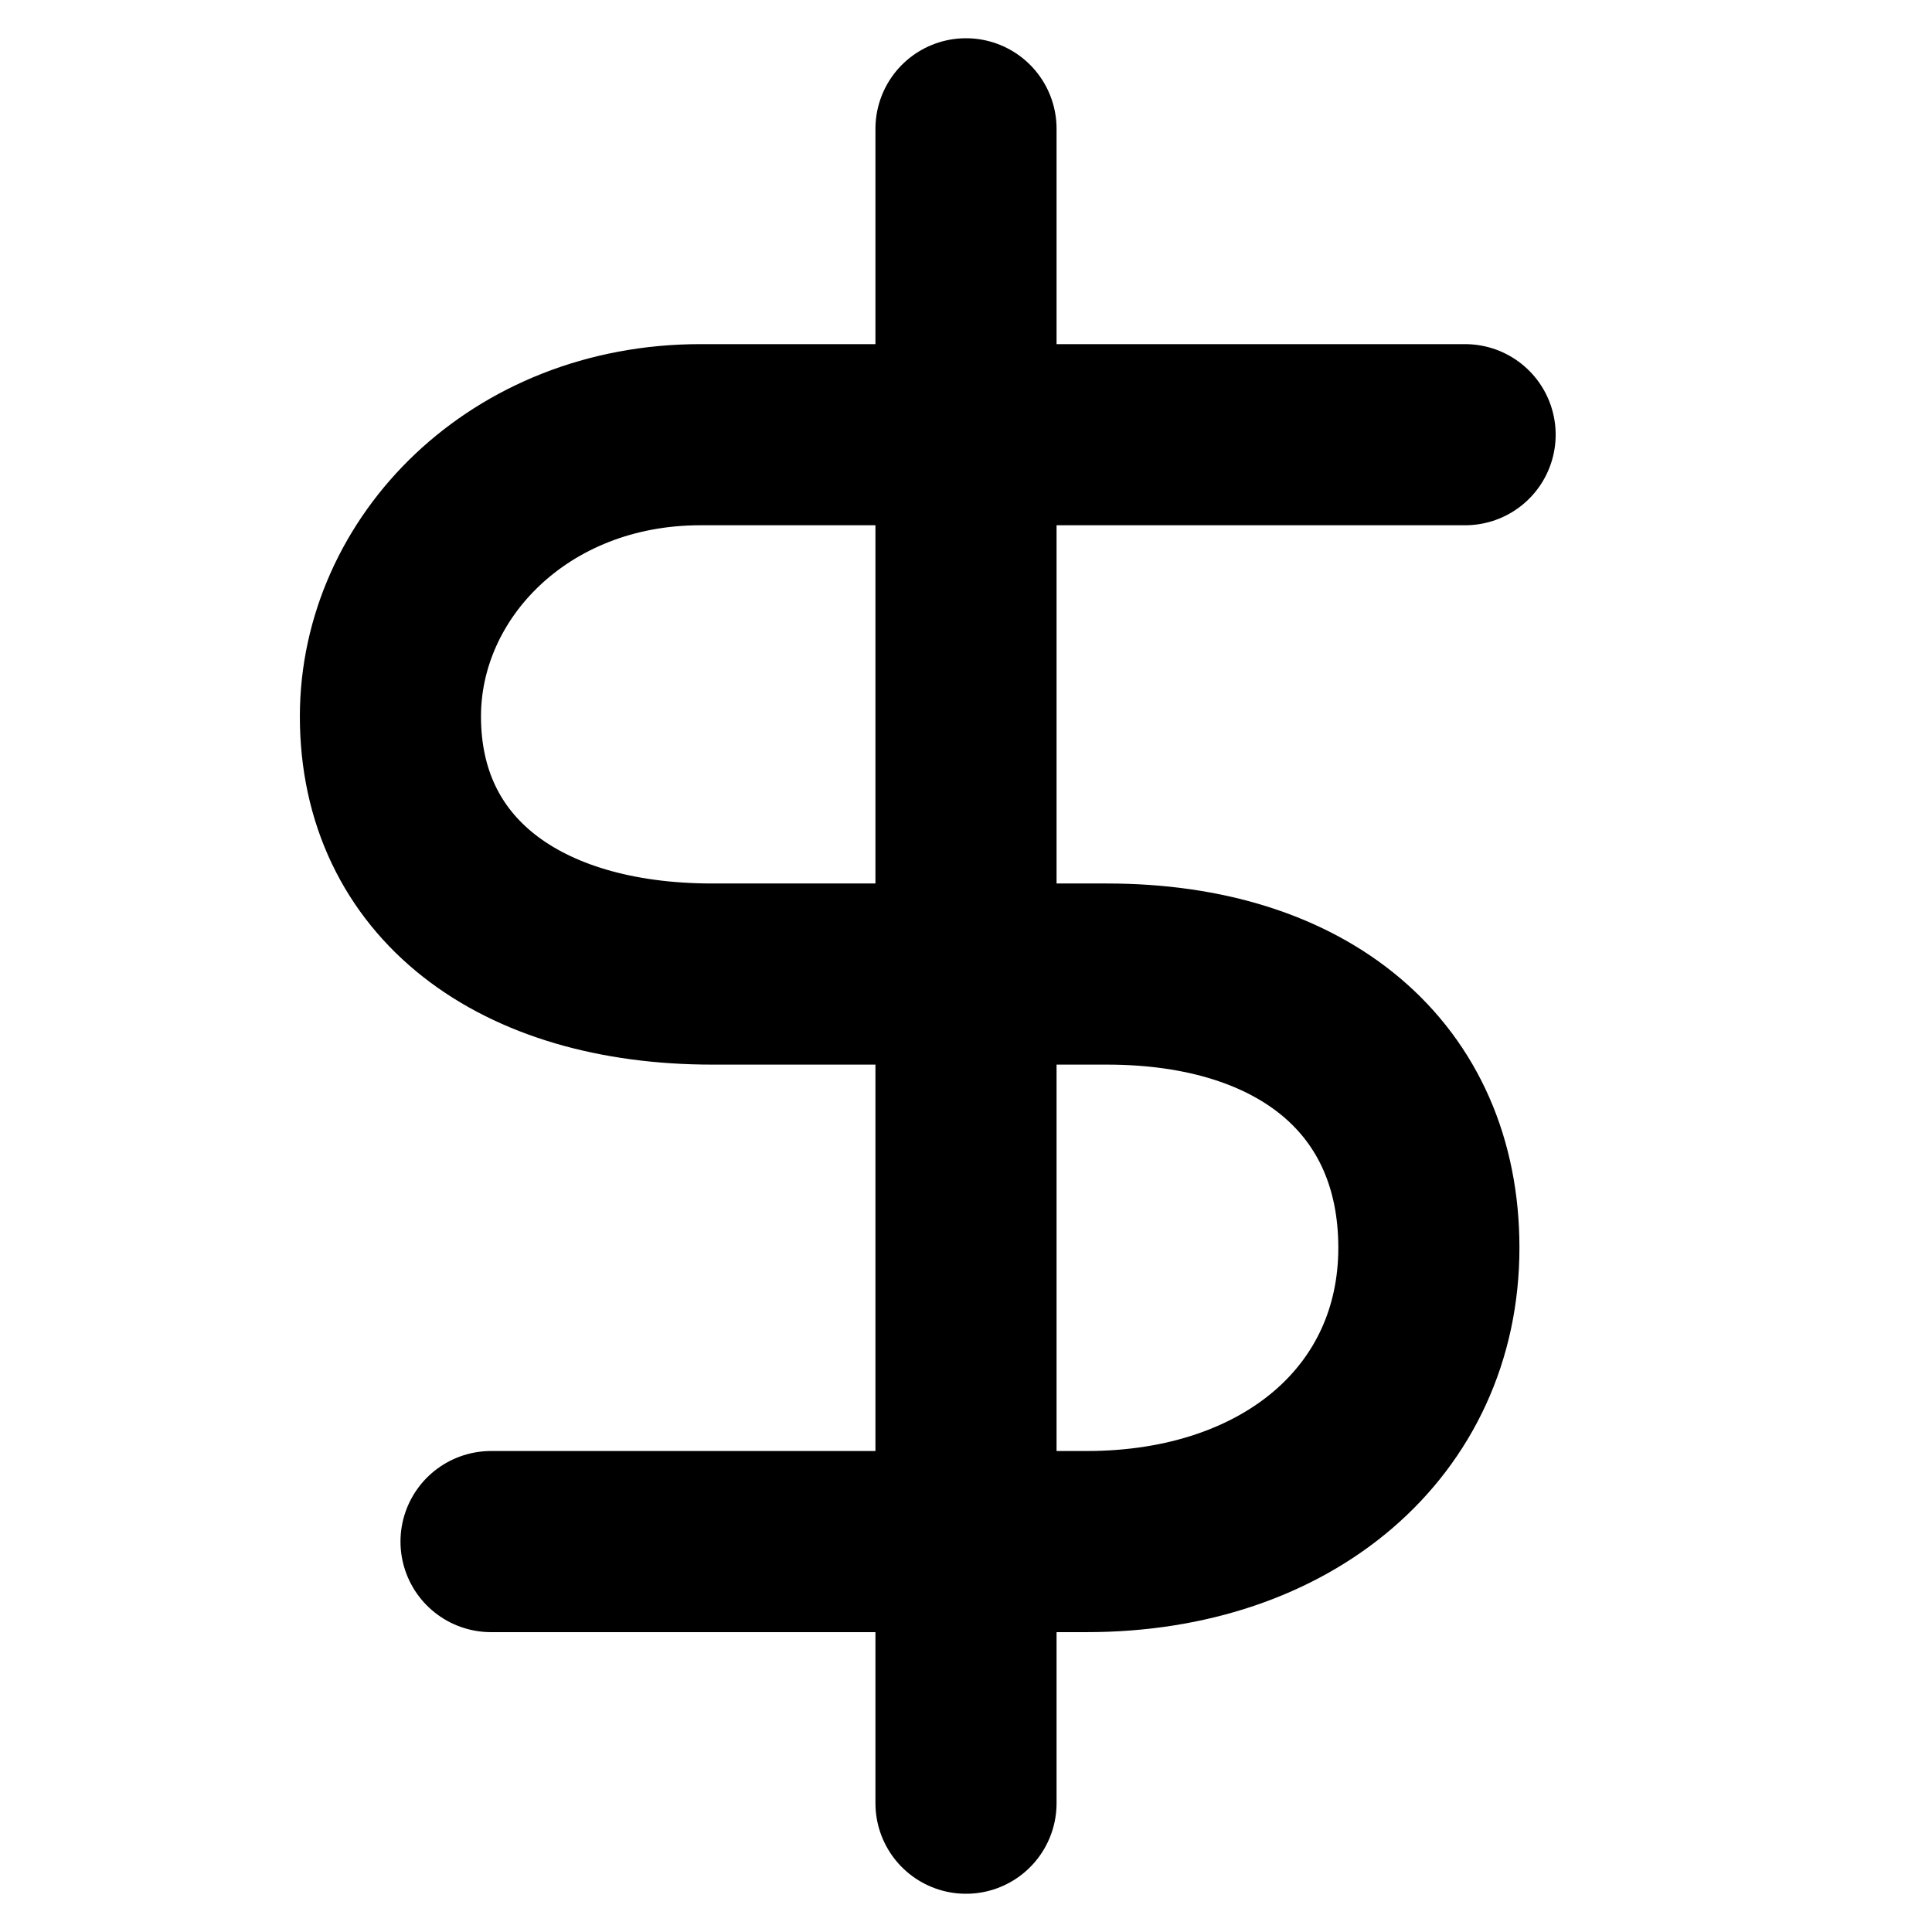
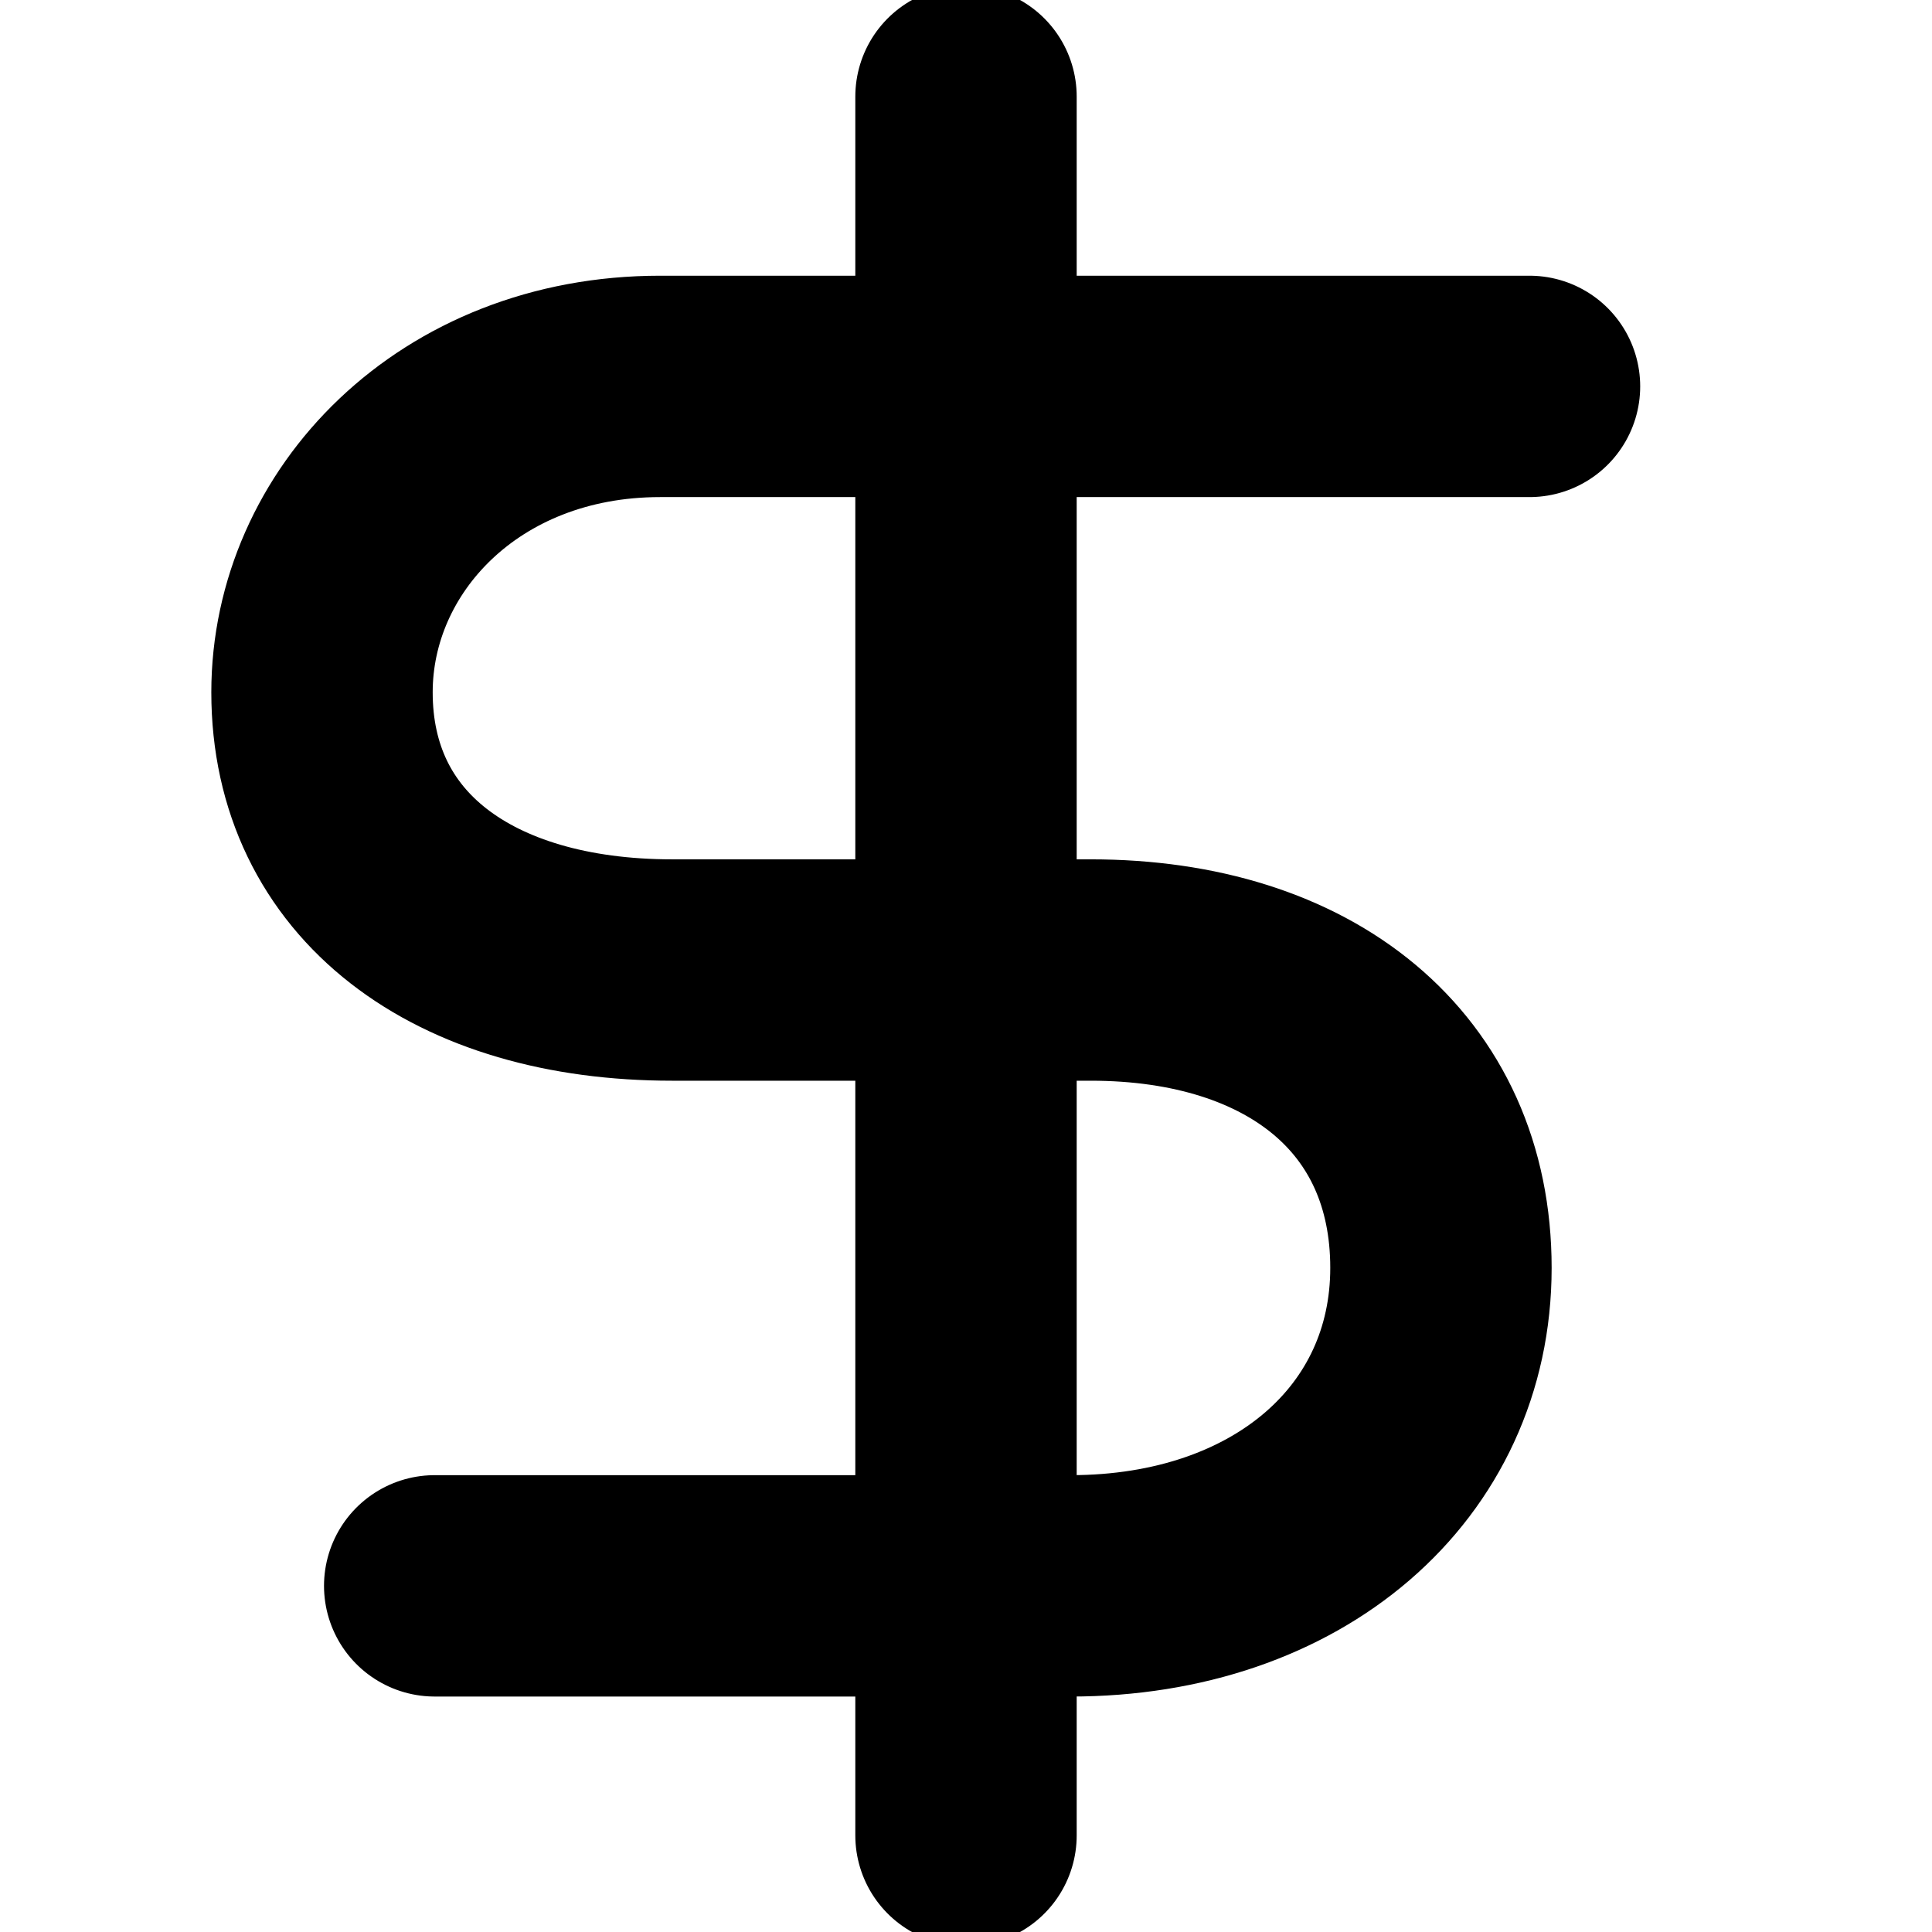
- <svg xmlns="http://www.w3.org/2000/svg" viewBox="0 0 24 24" fill="none" stroke="currentColor" stroke-width="2.25" stroke-linecap="round" stroke-linejoin="round" aria-hidden="true">
-   <path d="M12 1.6v20.8" />
-   <path d="M18.2 5.4H8.7c-2.25 0-3.85 1.65-3.85 3.5 0 2 1.6 3.2 4 3.2h4.9c2.45 0 4 1.3 4 3.4 0 2.15-1.75 3.65-4.25 3.65H6.1" />
+ <svg xmlns="http://www.w3.org/2000/svg" viewBox="0 0 24 24" fill="none" stroke="currentColor" stroke-width="2.75" stroke-linecap="round" stroke-linejoin="round" aria-hidden="true">
+   <path d="M12 1.2v21.6" />
+   <path d="M19 4.8H8.2c-2.5 0-4.2 1.8-4.2 3.8 0 2.15 1.75 3.45 4.35 3.45h5.2c2.6 0 4.35 1.4 4.35 3.7 0 2.3-1.9 3.95-4.6 3.95H5.4" />
</svg>
